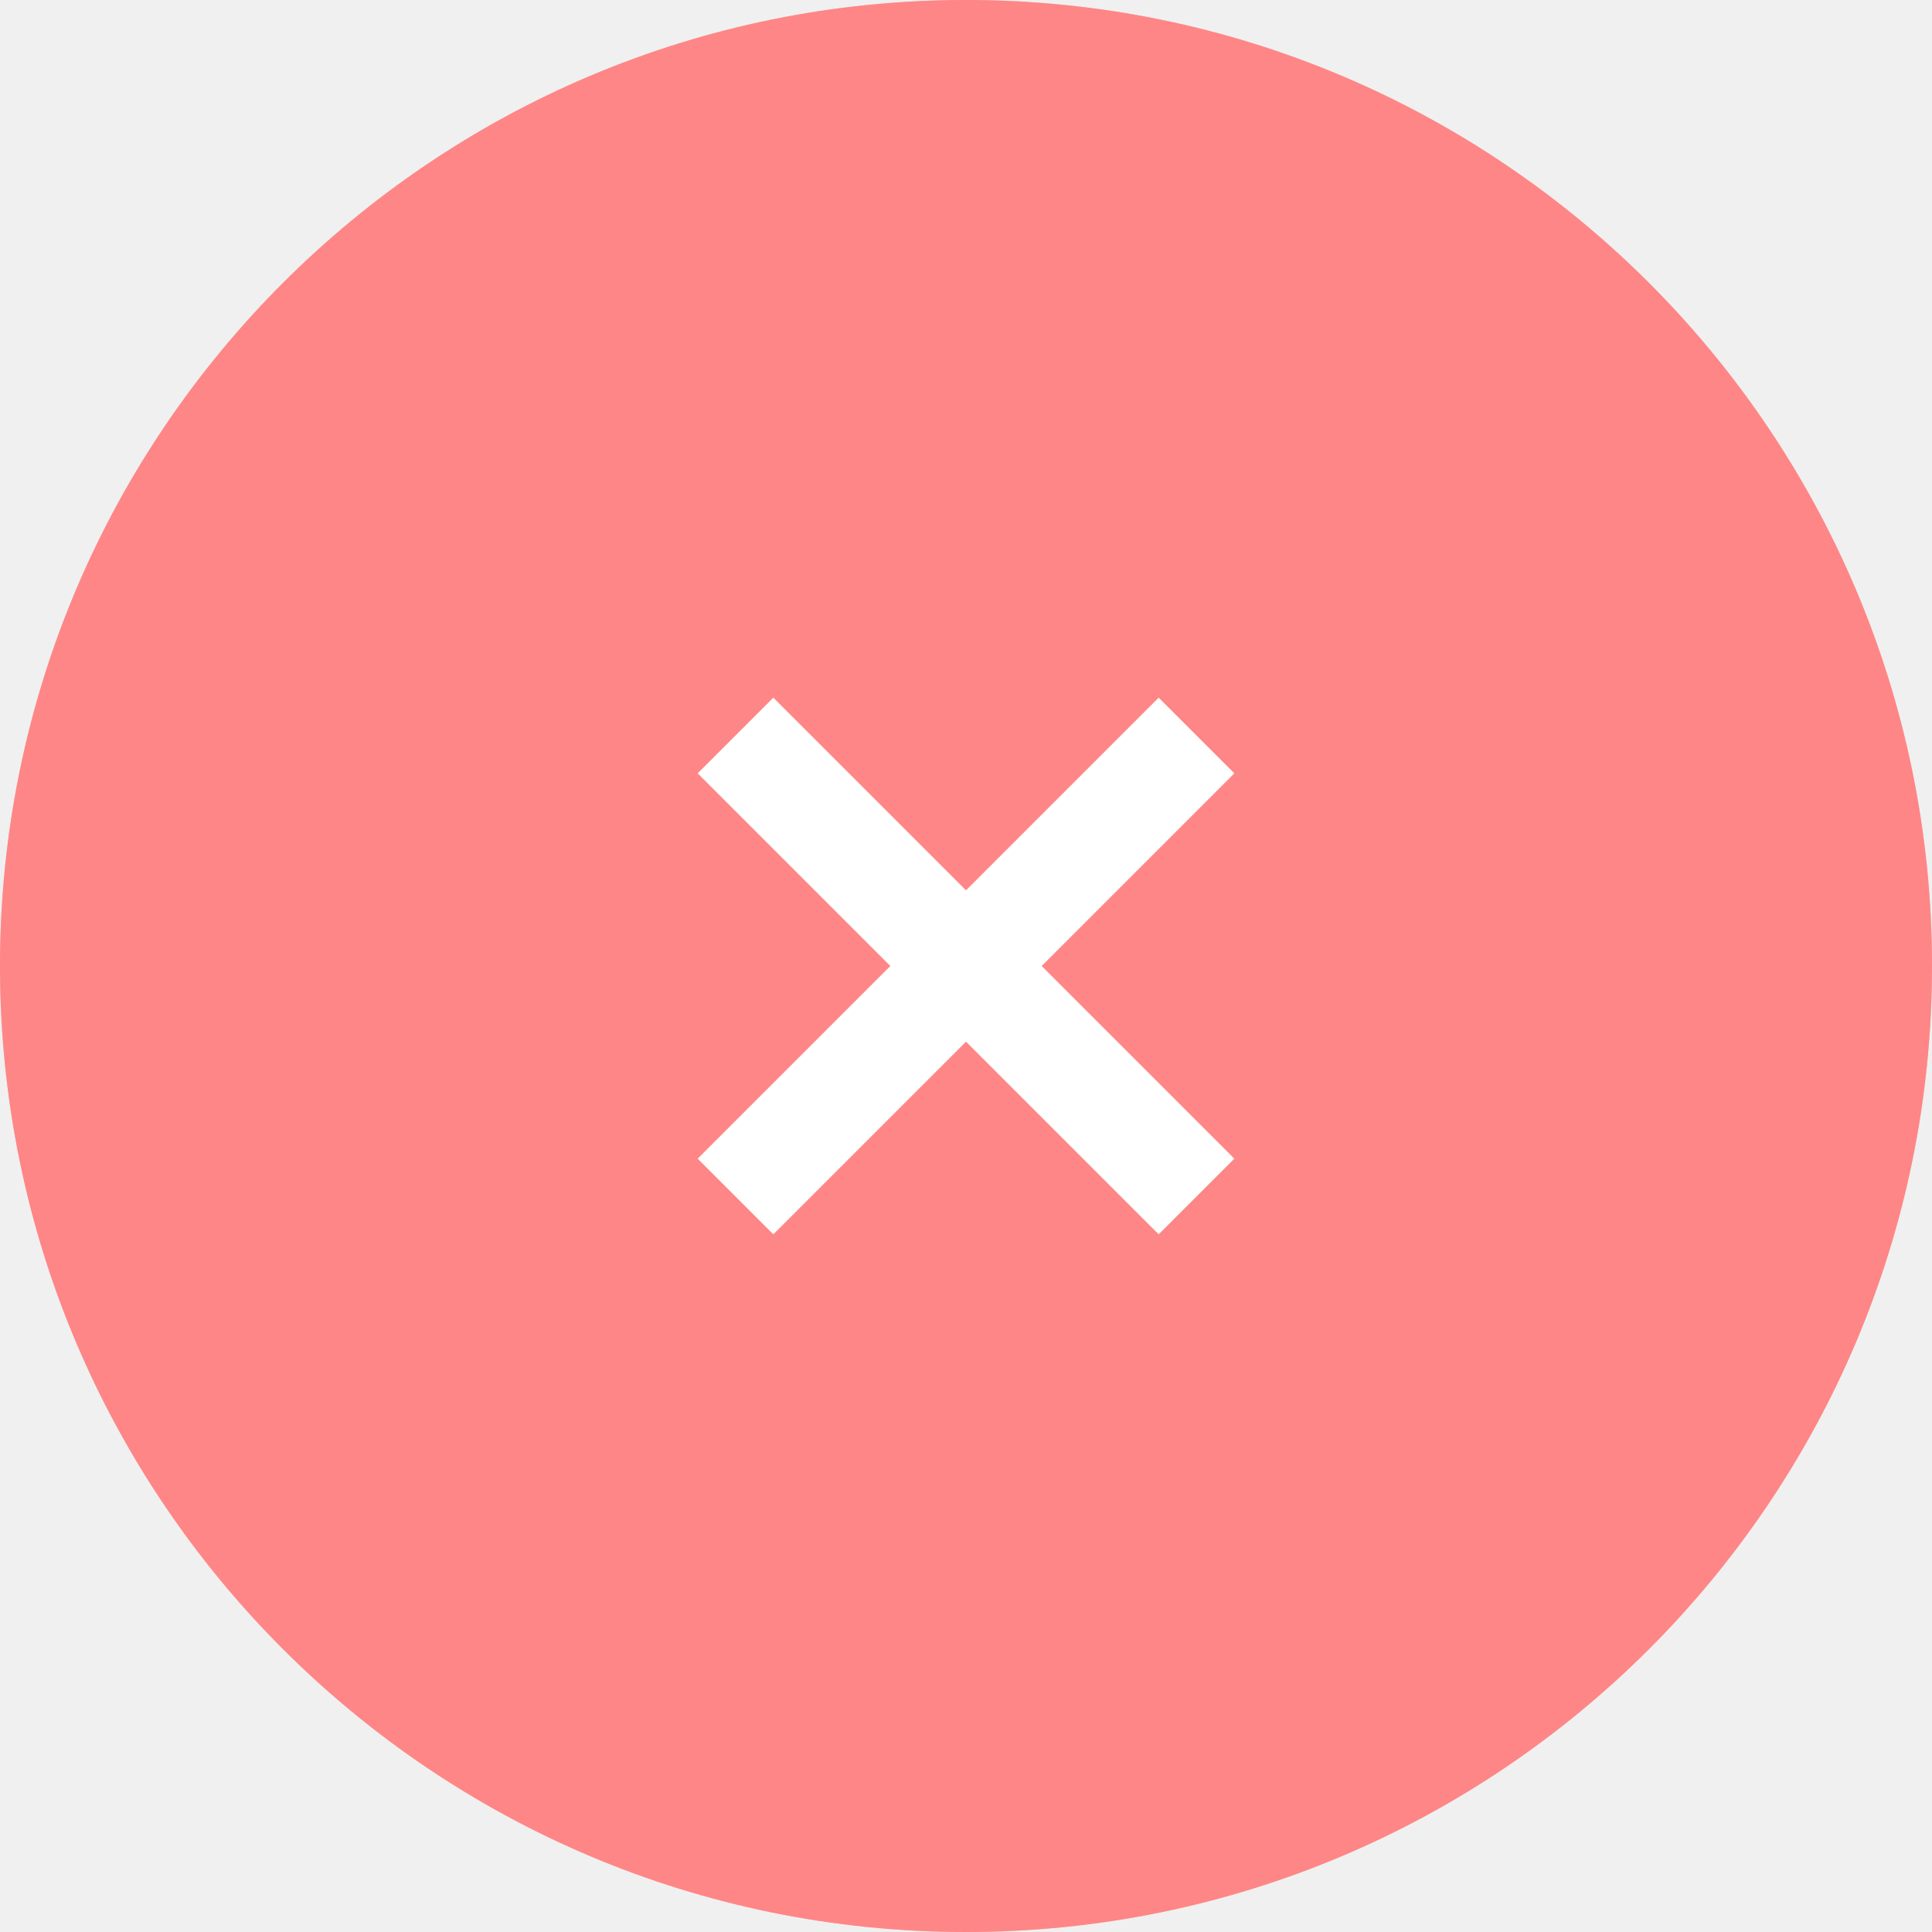
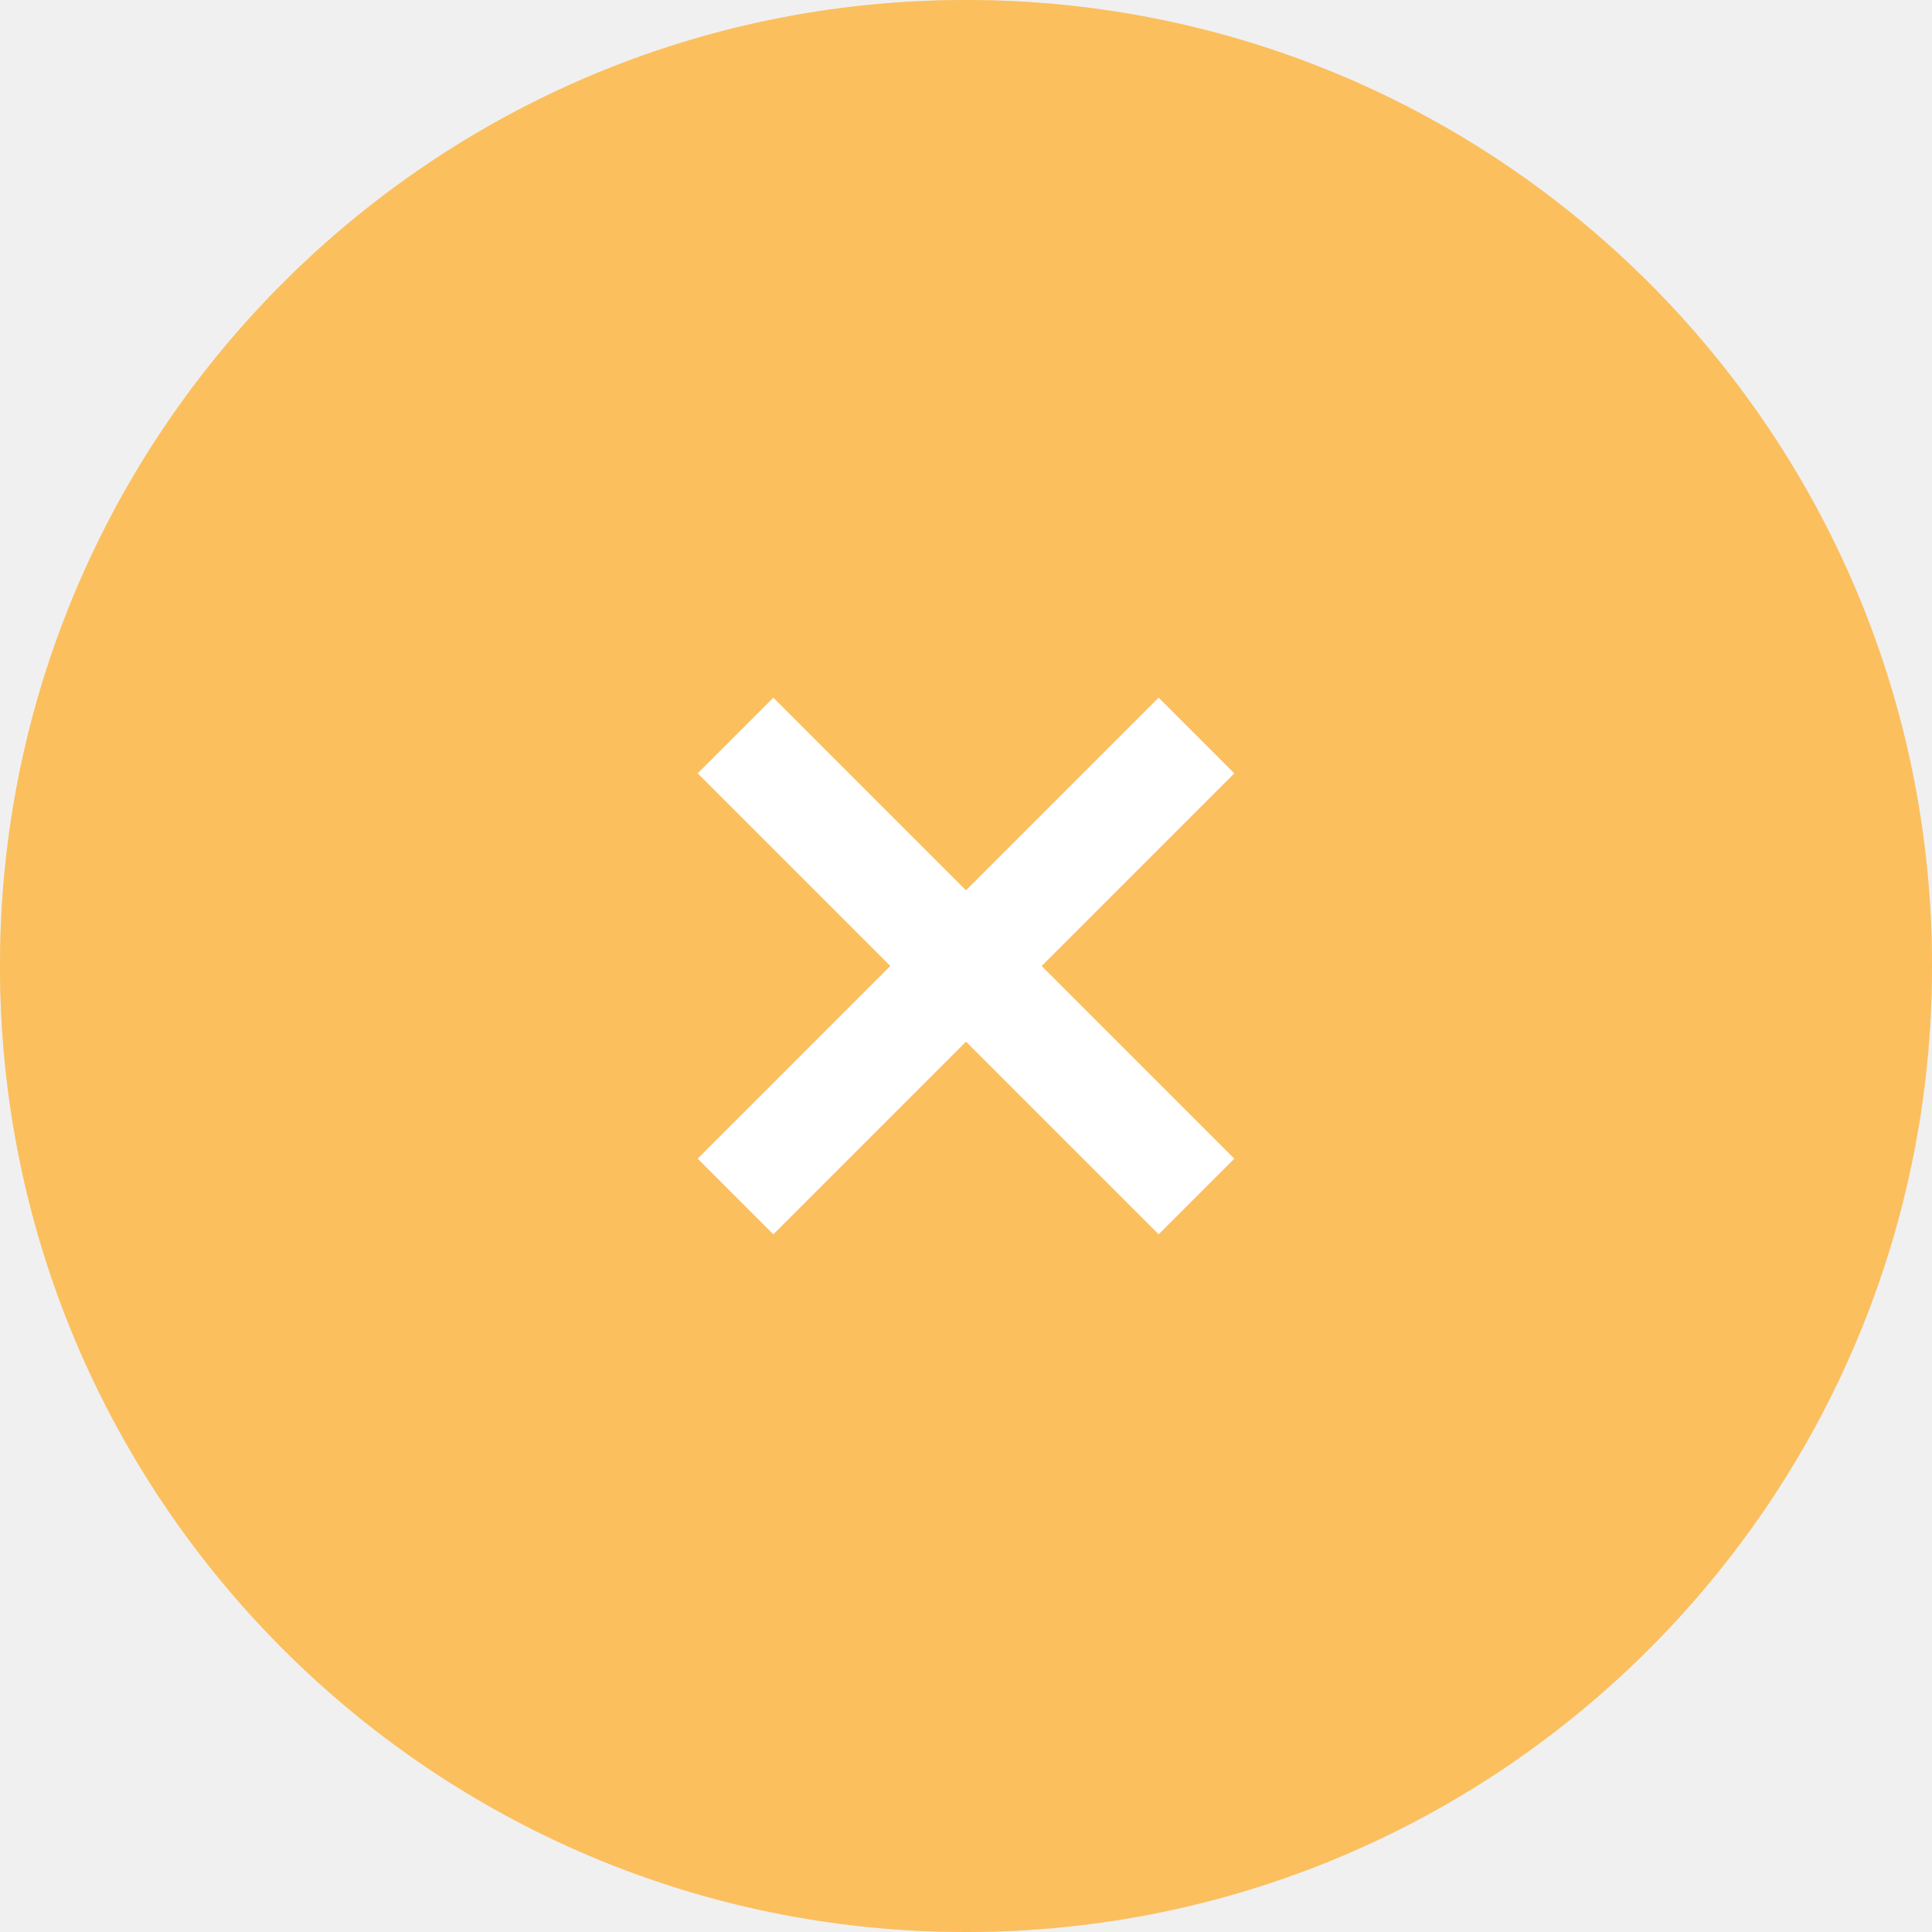
- <svg xmlns="http://www.w3.org/2000/svg" width="36" height="36" viewBox="0 0 36 36">
-   <circle cx="18" cy="18" r="18" fill="#FF5252" />
-   <circle cx="18" cy="18" r="18" fill="#FFFFFF" opacity="0.3" />
-   <path d="M 23,14.41 21.59,13 18,16.59 14.41,13 13,14.41 16.59,18 13,21.59 14.41,23 18,19.41 21.59,23 23,21.59 19.41,18 Z" fill="#FFFFFF" />
+ <svg xmlns="http://www.w3.org/2000/svg" width="36" height="36" viewBox="0 0 36 36" version="1.1" id="svg8">
+   <defs id="defs12" />
+   <circle cx="18" cy="18" r="18" fill="#FF5252" id="circle2" style="fill:#faa41a;fill-opacity:1" />
+   <circle cx="18" cy="18" r="18" fill="#FFFFFF" opacity="0.3" id="circle4" />
+   <path d="M 23,14.41 21.59,13 18,16.59 14.41,13 13,14.41 16.59,18 13,21.59 14.41,23 18,19.41 21.59,23 23,21.59 19.41,18 Z" fill="#FFFFFF" id="path6" />
</svg>
